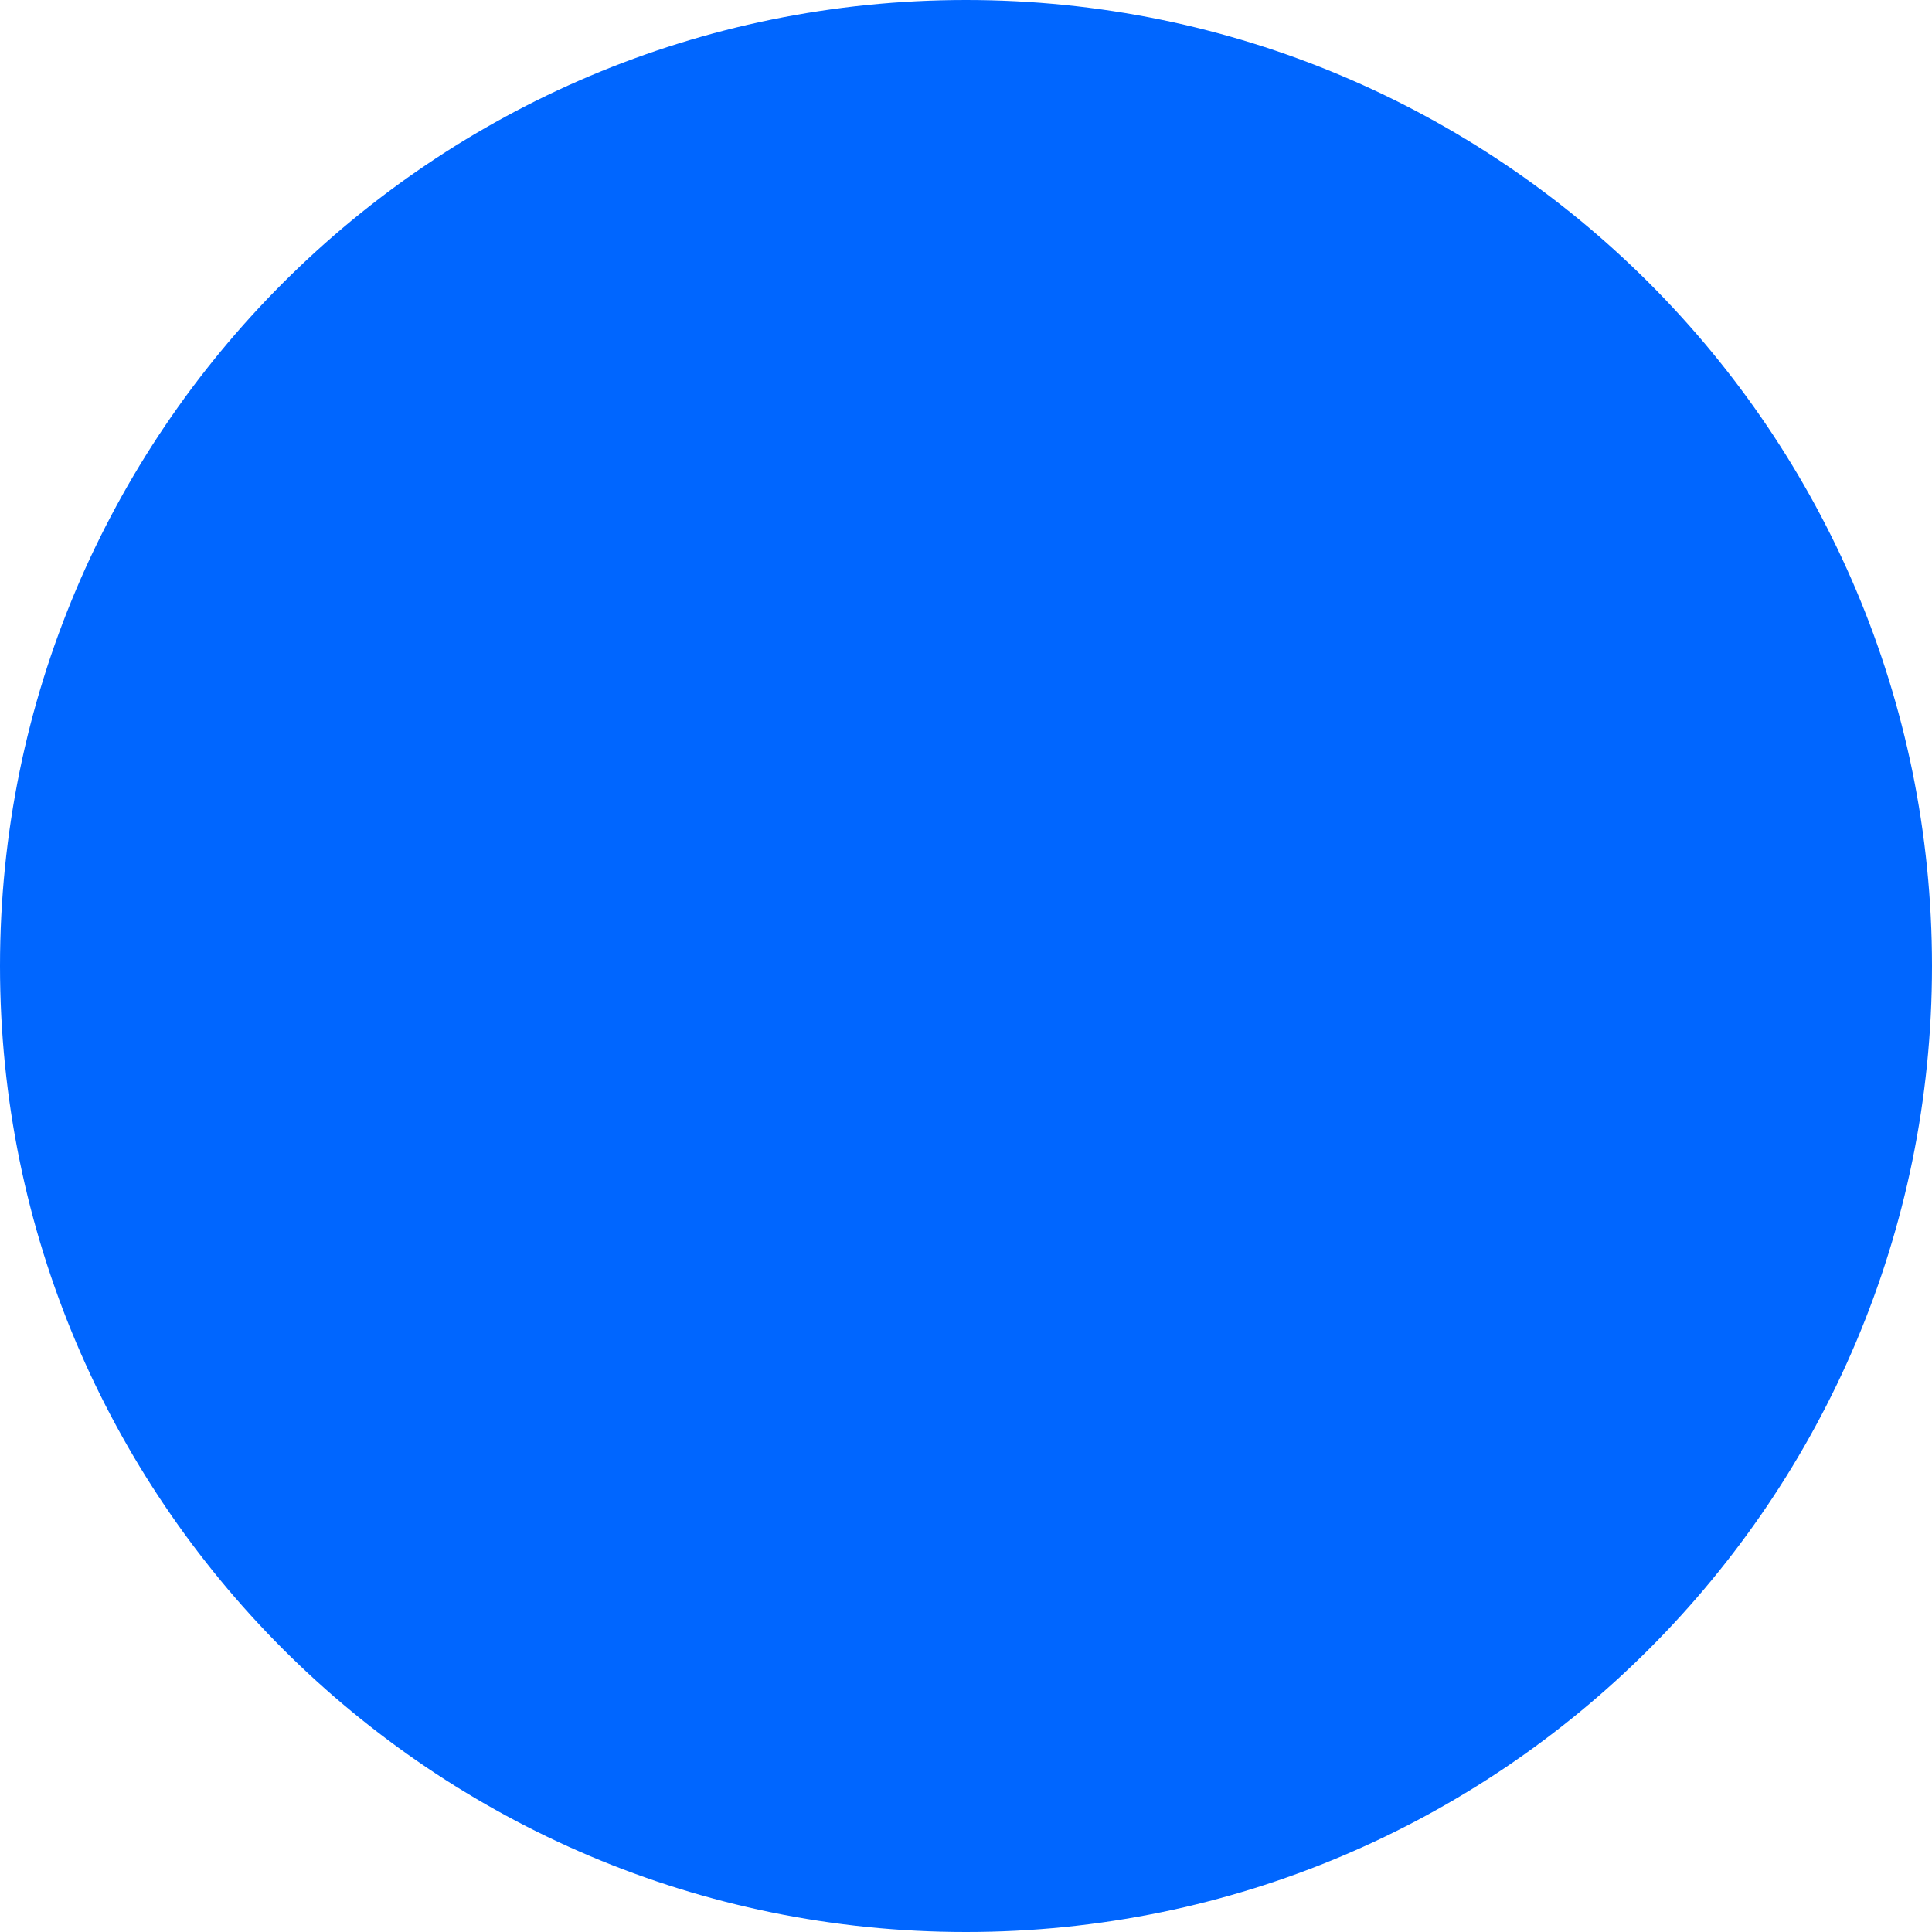
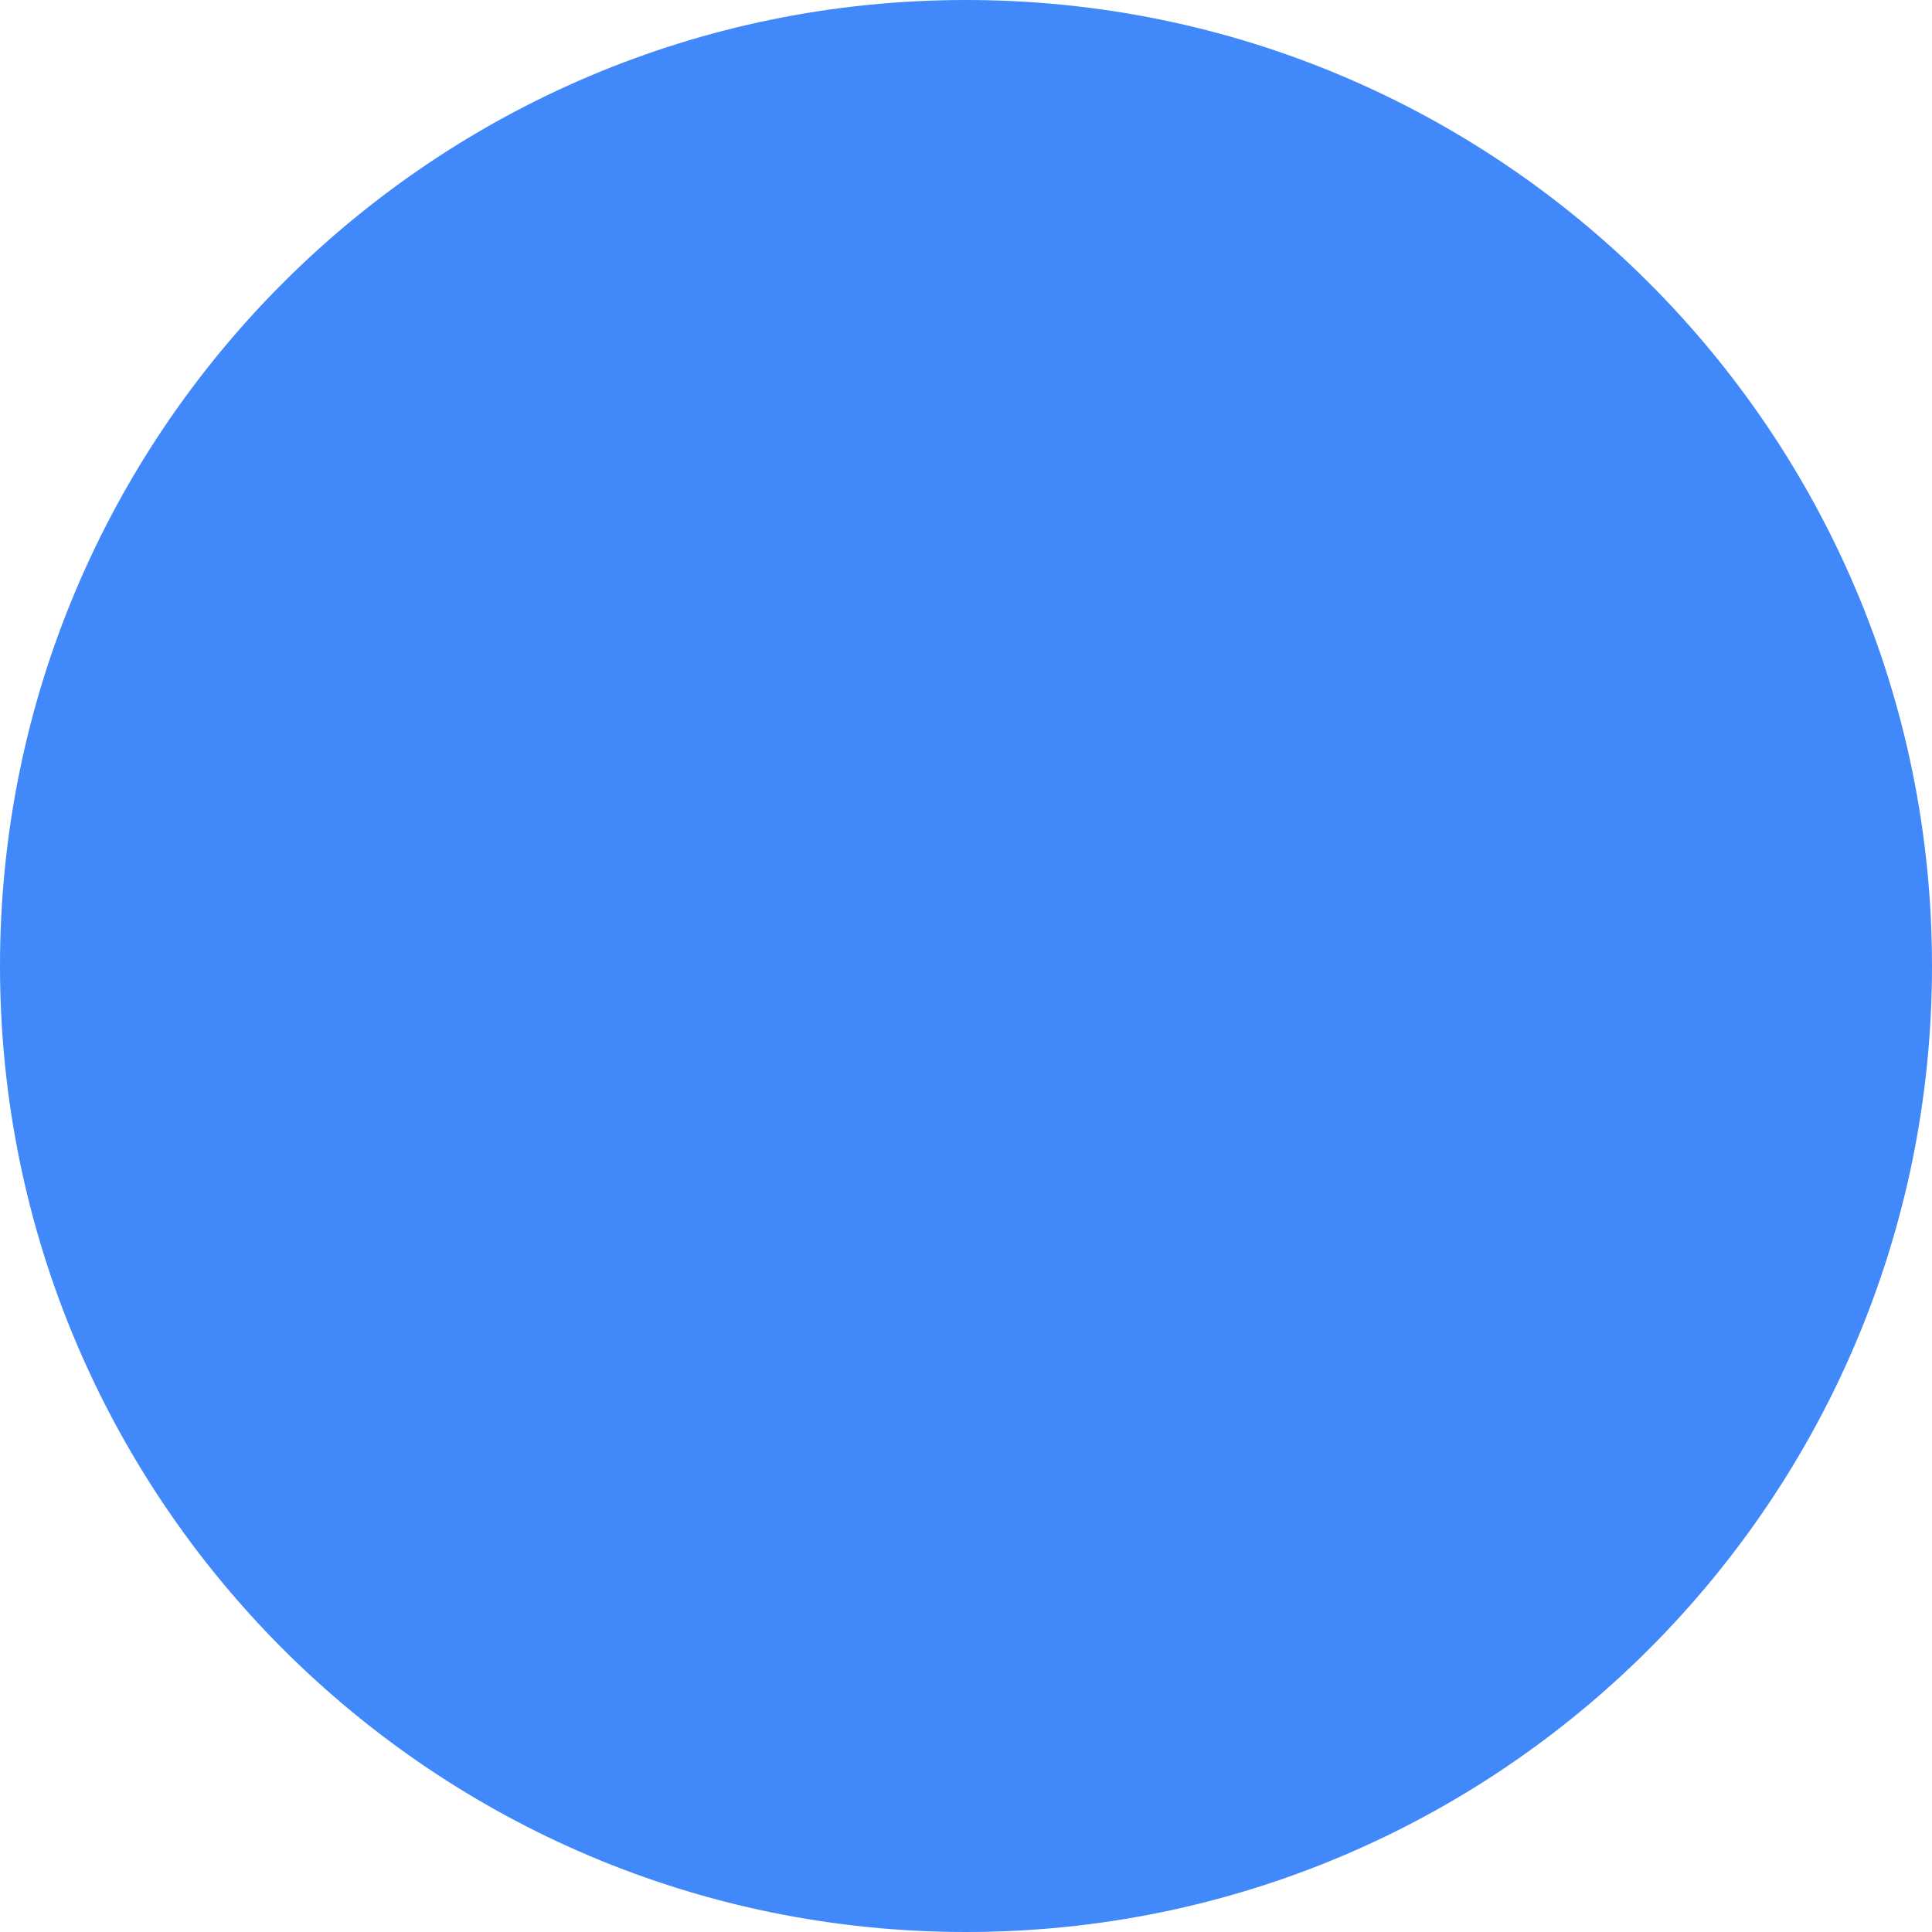
<svg xmlns="http://www.w3.org/2000/svg" xmlns:xlink="http://www.w3.org/1999/xlink" width="38" height="38" viewBox="0 0 38 38" version="1.1">
  <g id="Canvas" transform="translate(388 257)">
    <g id="bullet">
      <g id="Vector">
-         <use xlink:href="#path0_fill" transform="translate(-388 -257)" fill="#0066FF" />
+         <use xlink:href="#path0_fill" transform="translate(-388 -257)" fill="#4188fb" />
      </g>
    </g>
  </g>
  <defs>
    <path id="path0_fill" d="M 19 38C 29.493 38 38 29.493 38 19C 38 8.507 29.493 0 19 0C 8.507 0 0 8.507 0 19C 0 29.493 8.507 38 19 38Z" />
  </defs>
</svg>
